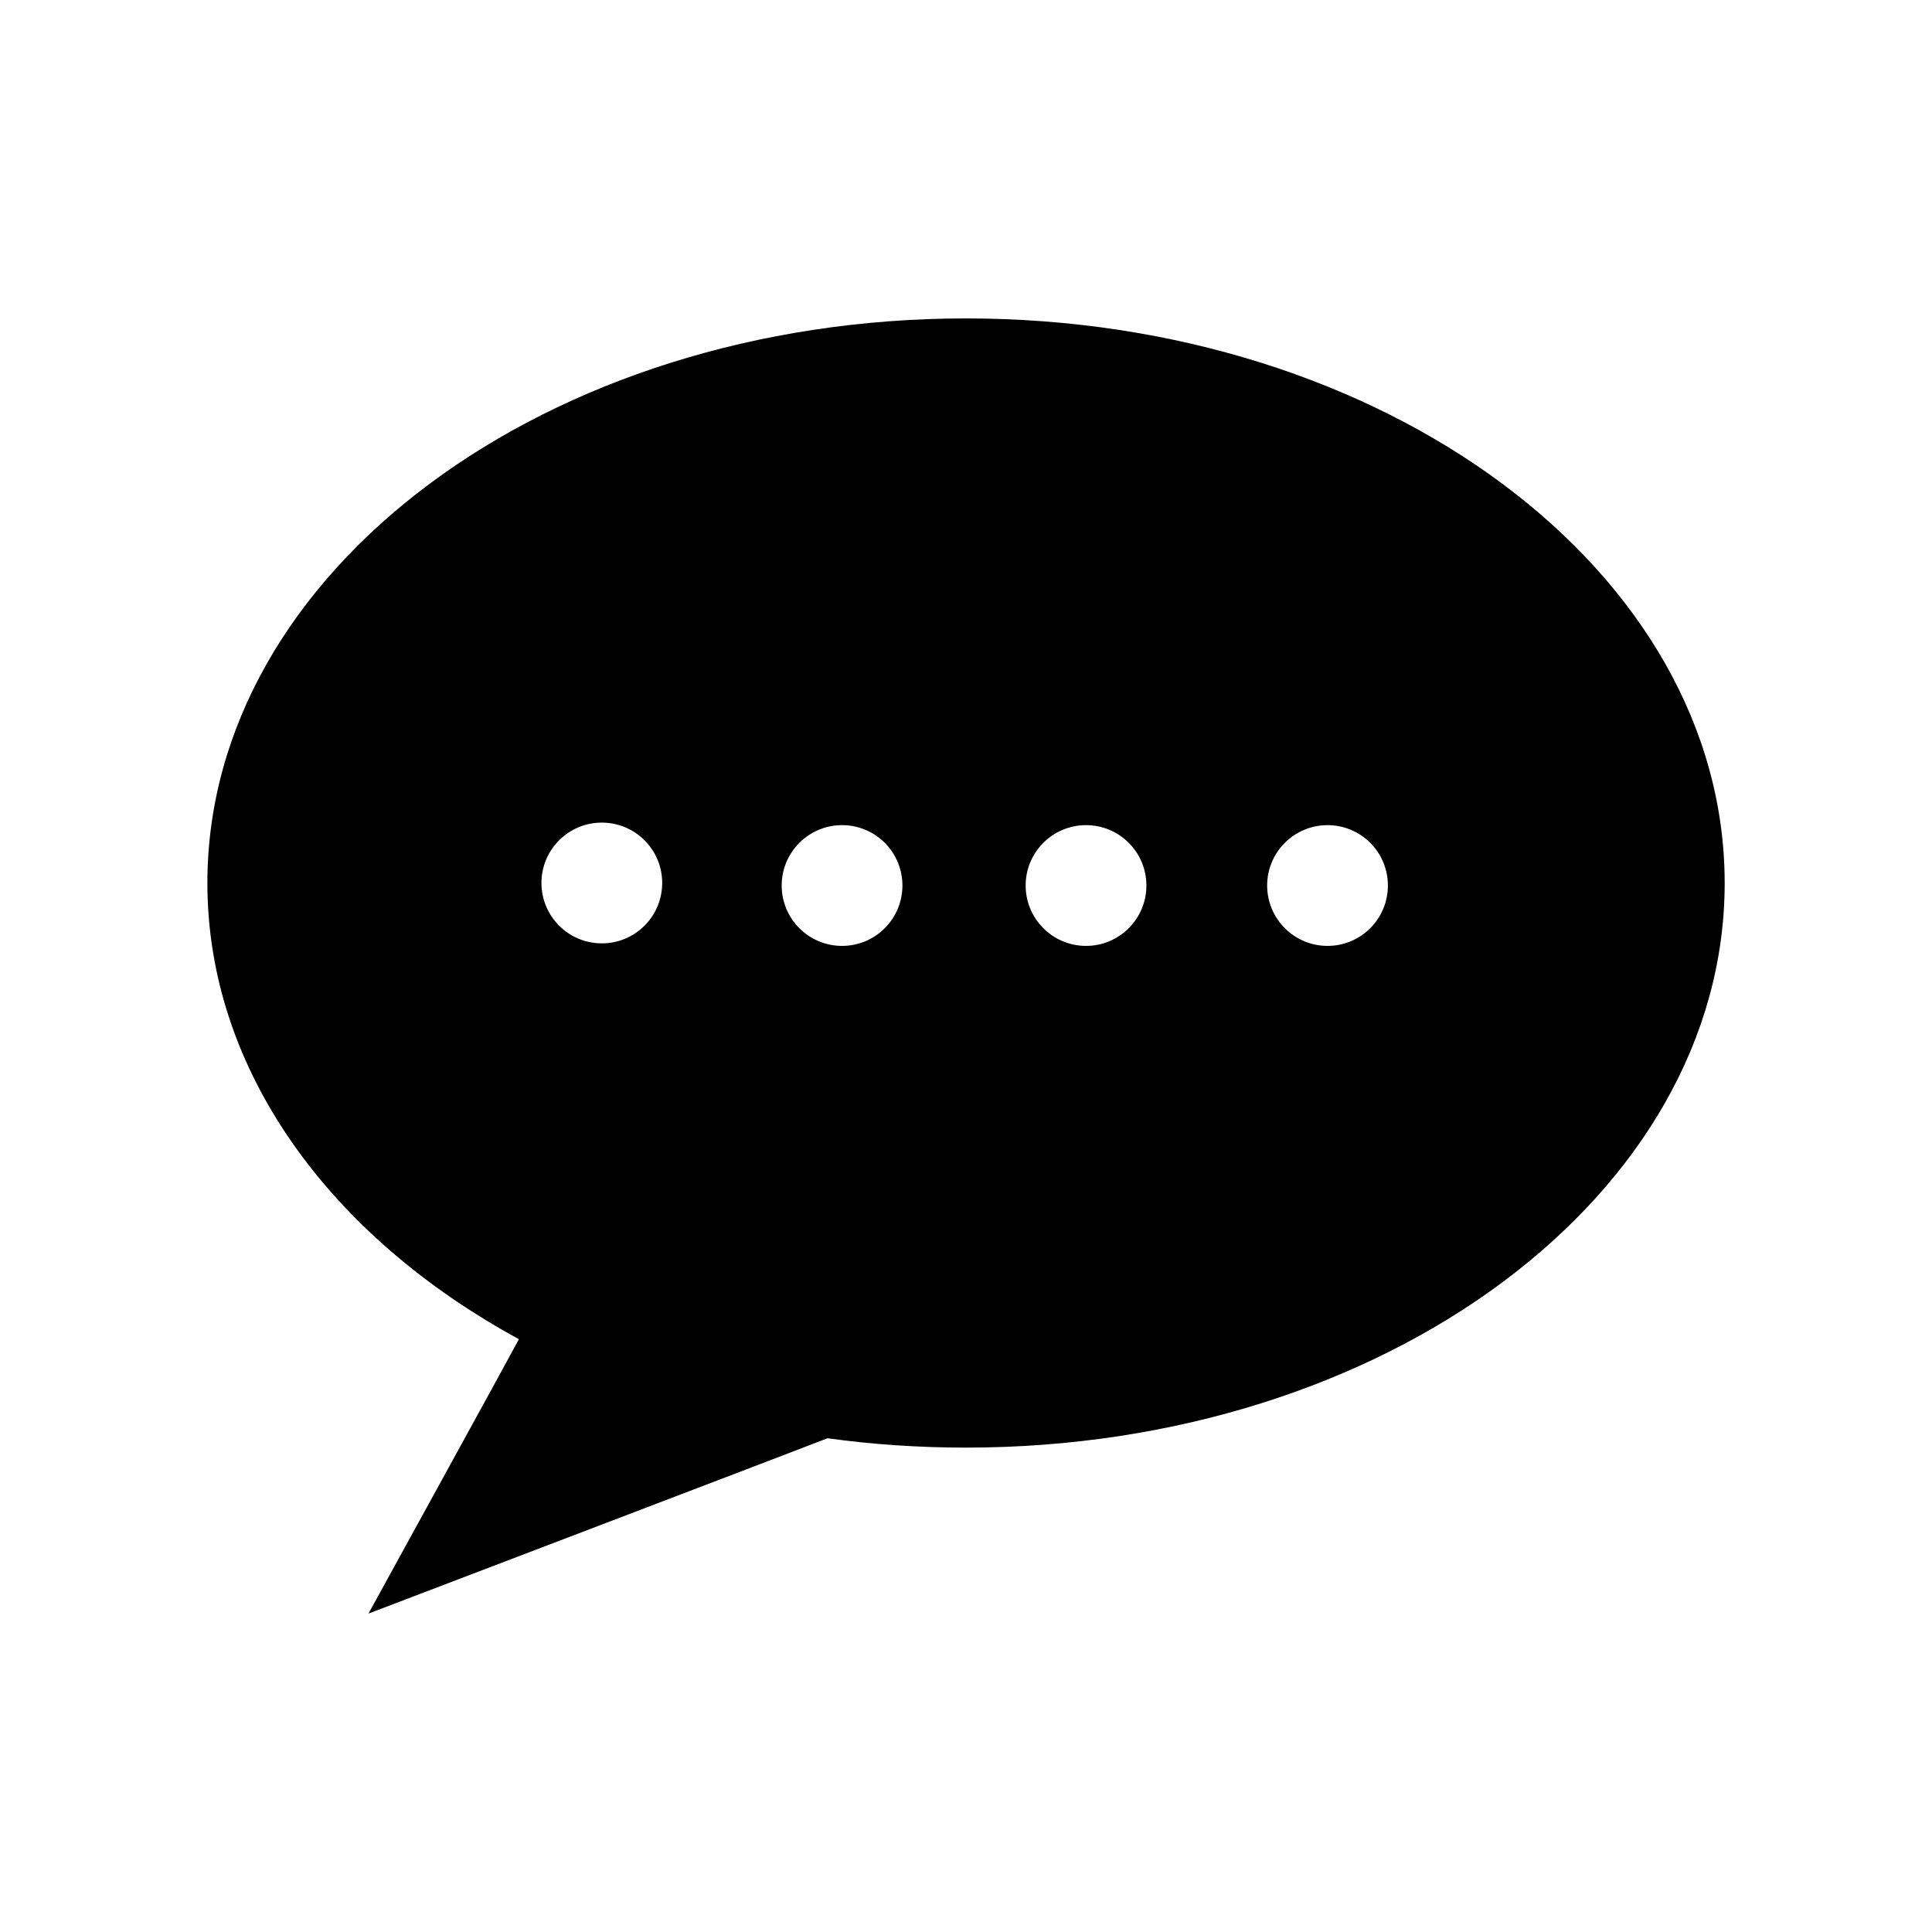
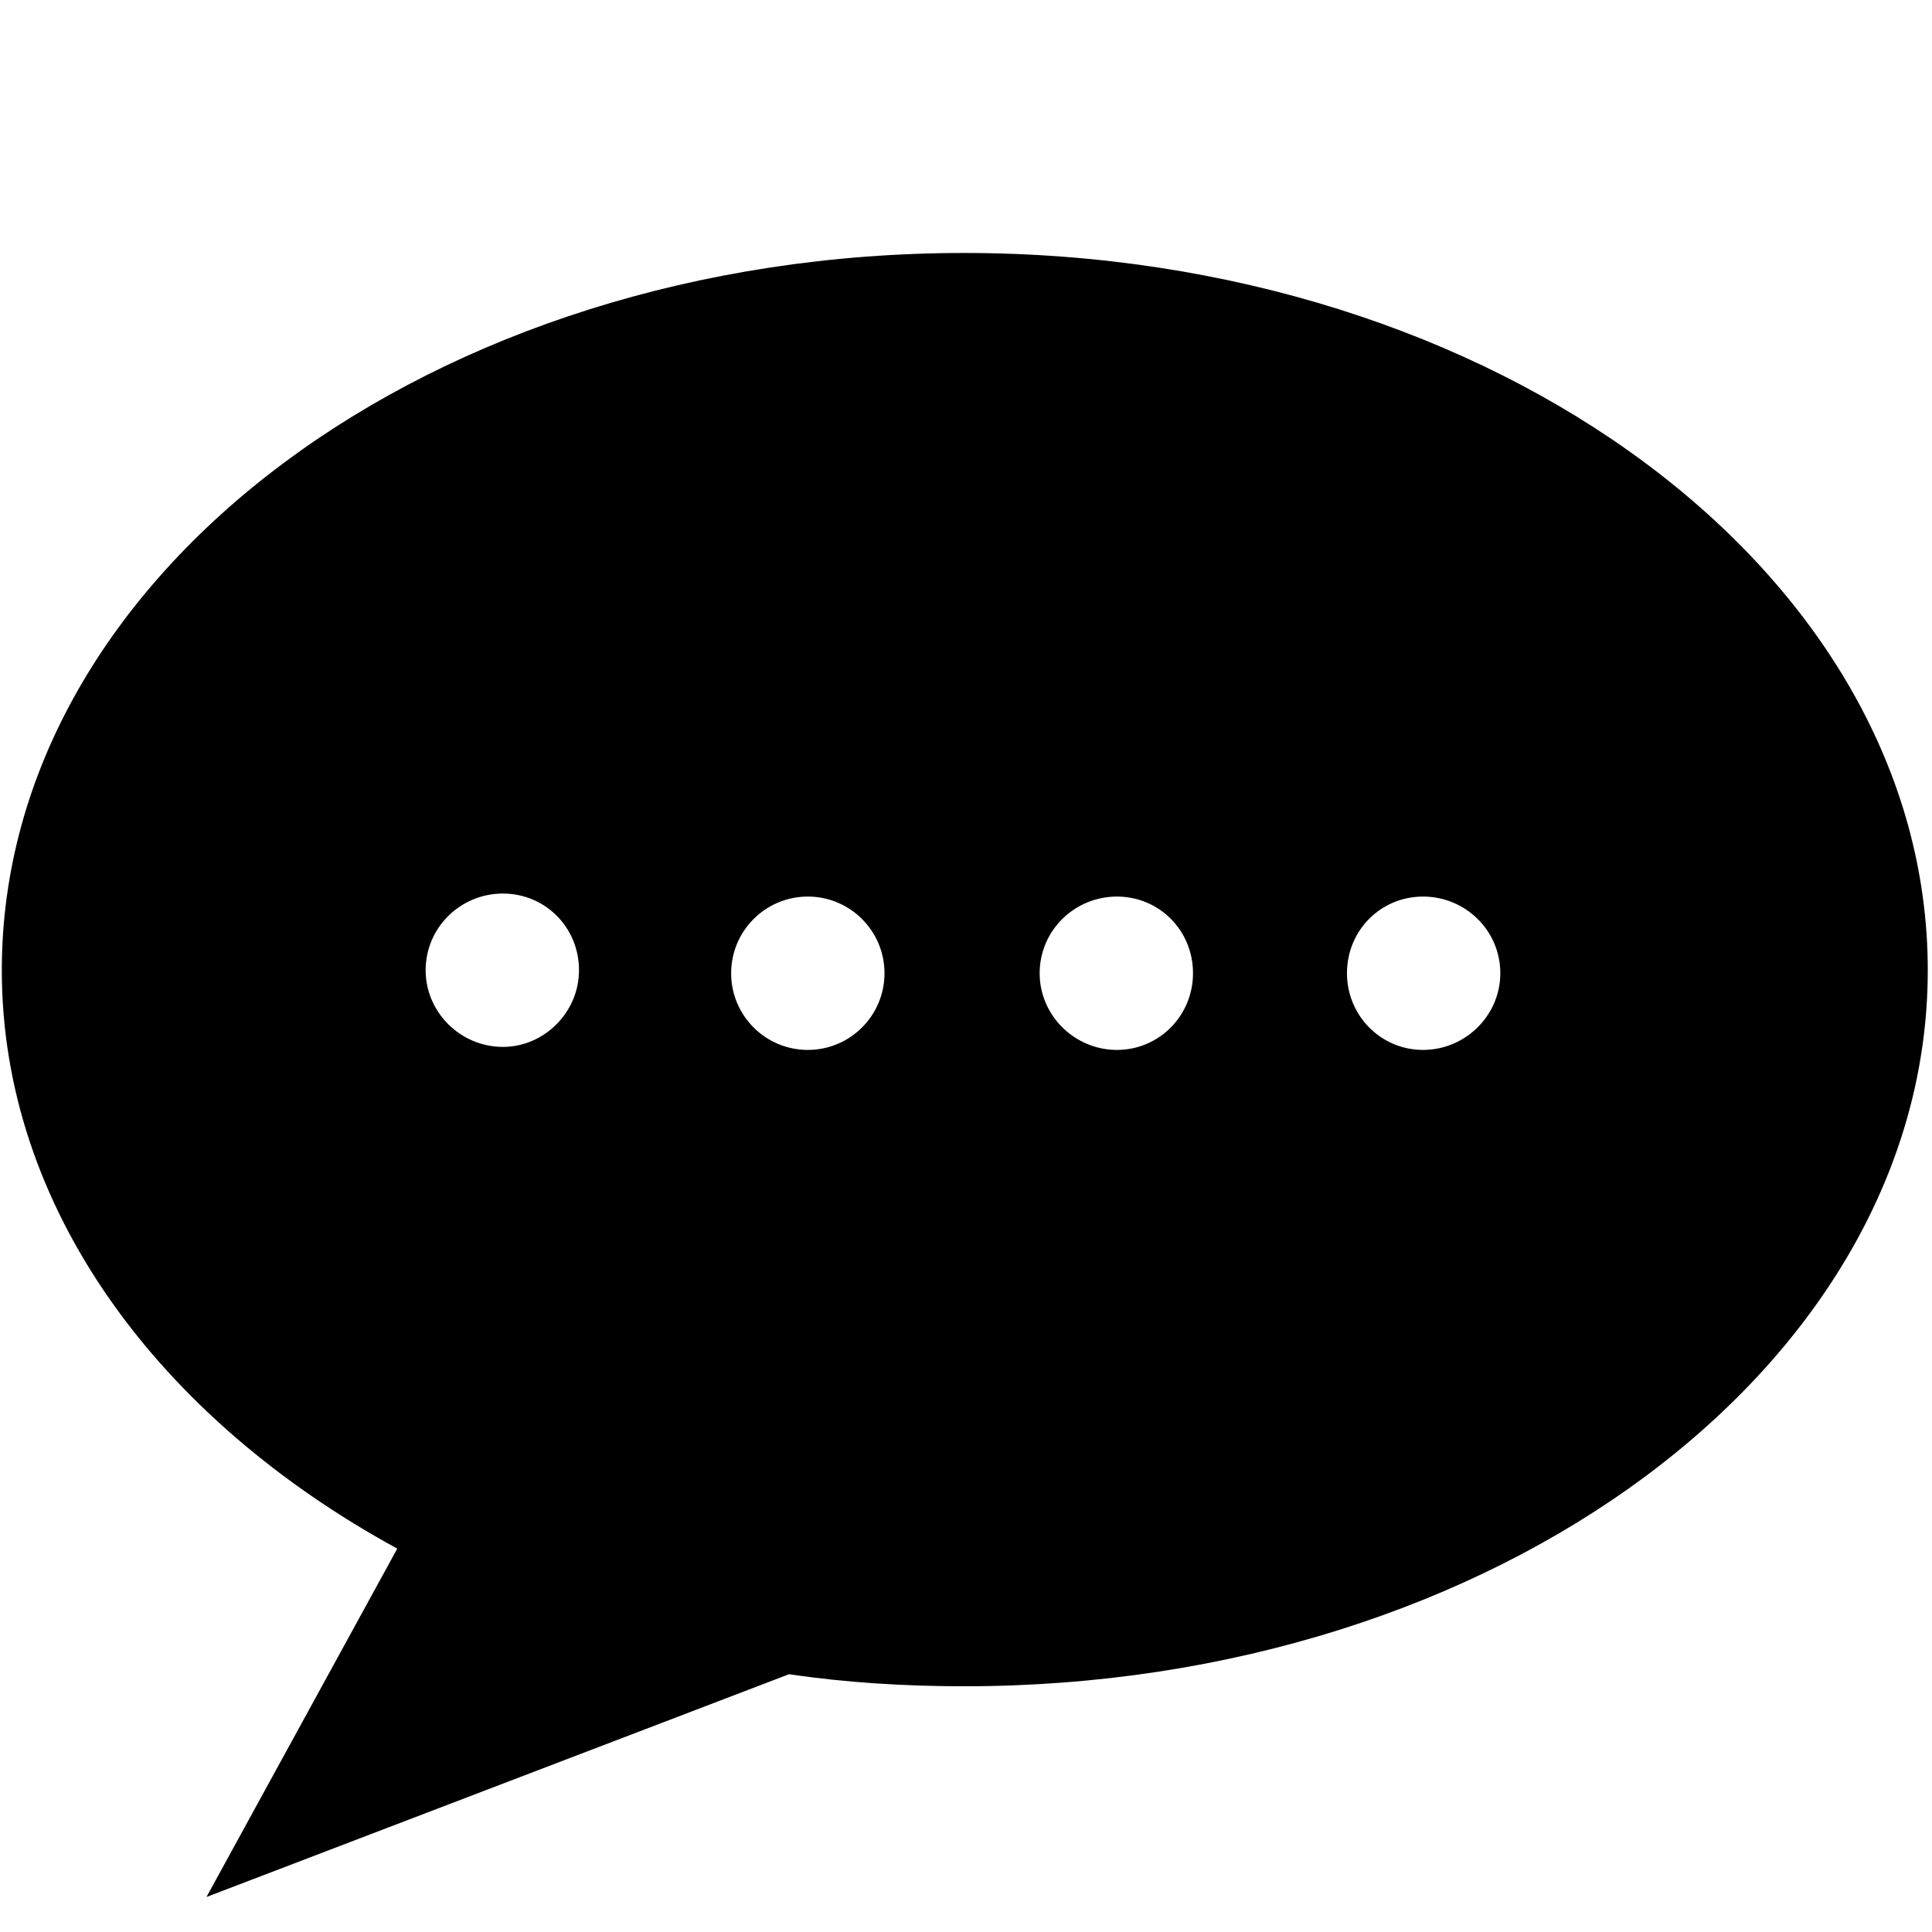
- <svg xmlns="http://www.w3.org/2000/svg" fill="#000000" width="800px" height="800px" viewBox="0 0 32 32" version="1.1">
-   <path d="M16 5.274c-6.939 0-12.565 4.187-12.565 9.352 0 3.104 2.032 5.854 5.16 7.555-0.009 0.027-2.492 4.545-2.492 4.545s7.583-2.892 7.604-2.904c0.744 0.103 1.511 0.155 2.294 0.155 6.939 0 12.565-4.187 12.565-9.351-0.001-5.165-5.627-9.352-12.566-9.352zM9.968 15.625c-0.552 0-1-0.448-1-1 0-0.553 0.448-1 1-1s1 0.447 1 1c0 0.552-0.447 1-1 1zM13.947 15.667c-0.552 0-1-0.448-1-1 0-0.553 0.448-1 1-1 0.553 0 1 0.447 1 1 0 0.552-0.447 1-1 1zM17.988 15.667c-0.552 0-1-0.448-1-1 0-0.553 0.448-1 1-1 0.553 0 1 0.447 1 1 0 0.552-0.447 1-1 1zM21.988 15.667c-0.552 0-1-0.448-1-1 0-0.553 0.448-1 1-1 0.553 0 1 0.447 1 1 0 0.552-0.447 1-1 1z" />
+ <svg xmlns="http://www.w3.org/2000/svg" viewBox="0 0 32 32">
+   <path d="M15.97 4.19C7.16 4.19.03 9.51.03 16.07c0 3.93 2.59 7.42 6.55 9.58l-3.16 5.77 9.65-3.69c.94.14 1.92.2 2.9.2 8.81 0 15.96-5.32 15.96-11.86 0-6.56-7.15-11.88-15.96-11.88zM8.33 17.34c-.7 0-1.28-.57-1.28-1.27 0-.71.58-1.27 1.28-1.27s1.26.56 1.26 1.27c0 .7-.58 1.27-1.26 1.27zm5.05.05a1.27 1.27 0 1 1 0-2.54 1.27 1.27 0 0 1 0 2.54zm5.12 0c-.7 0-1.28-.57-1.28-1.27 0-.71.58-1.27 1.28-1.27.7 0 1.26.56 1.26 1.27 0 .7-.56 1.27-1.26 1.27zm5.07 0c-.7 0-1.26-.57-1.26-1.27 0-.71.56-1.27 1.26-1.27s1.28.56 1.28 1.27c0 .7-.58 1.27-1.28 1.27z" />
</svg>
